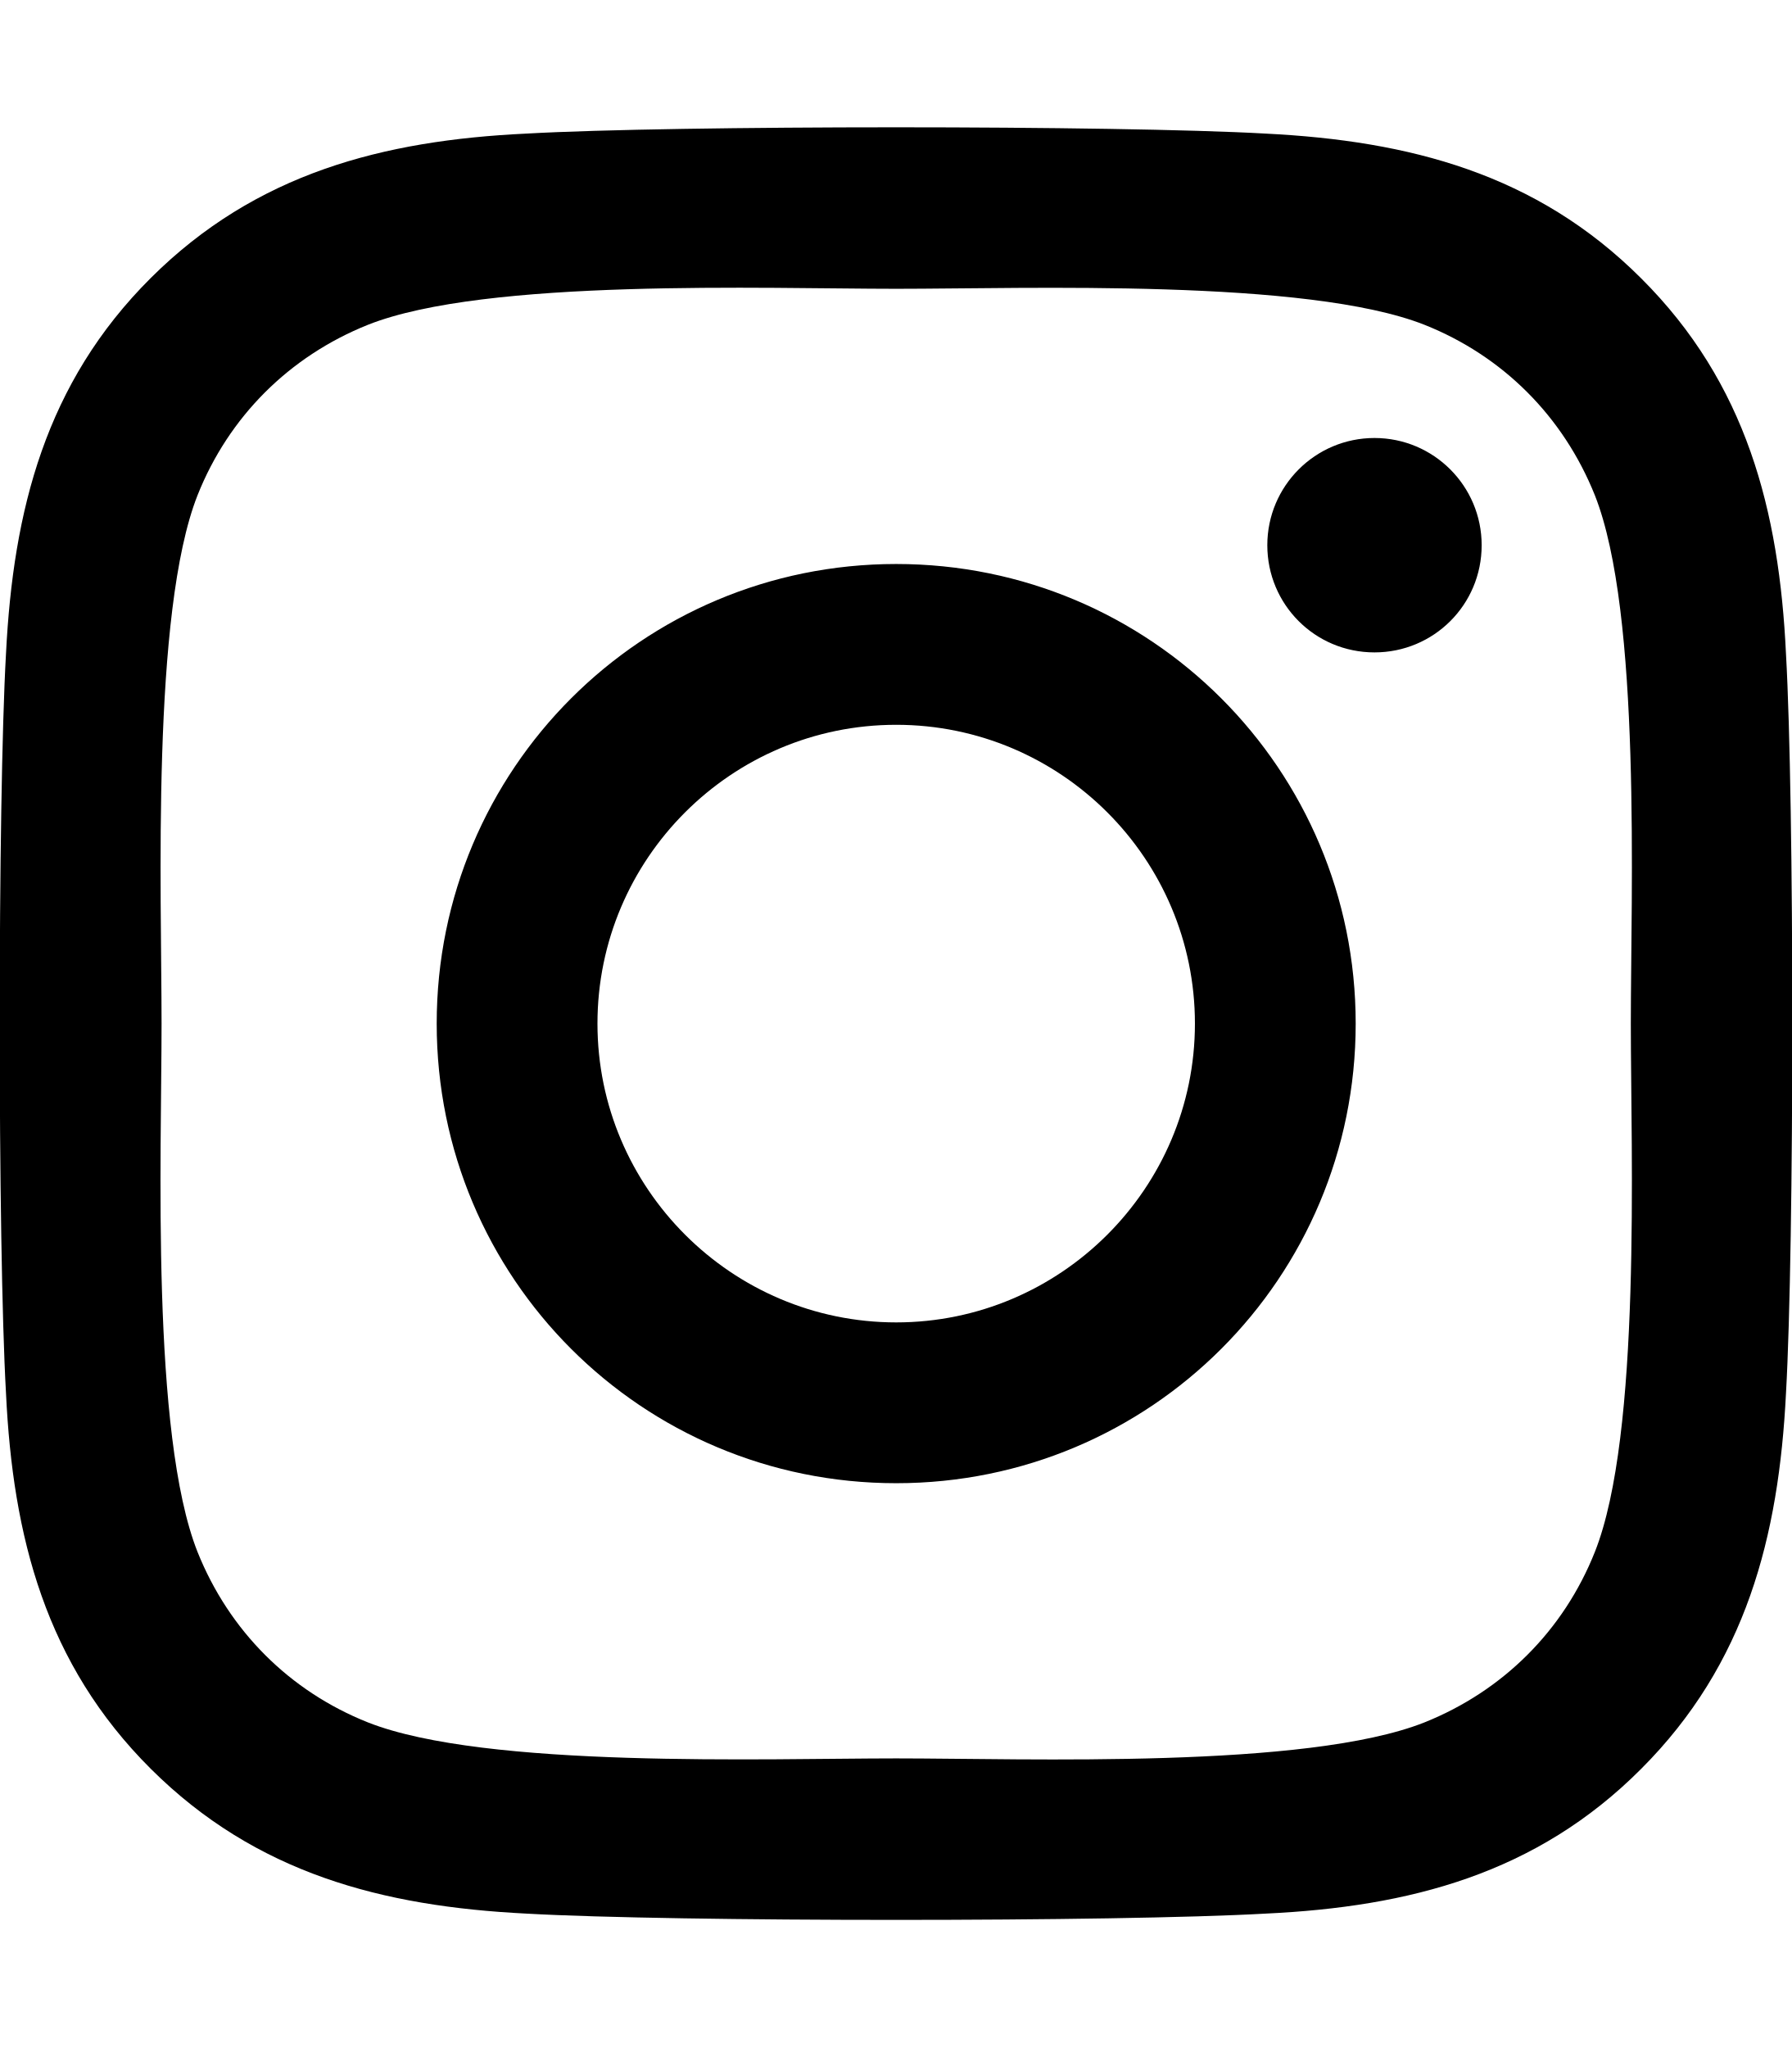
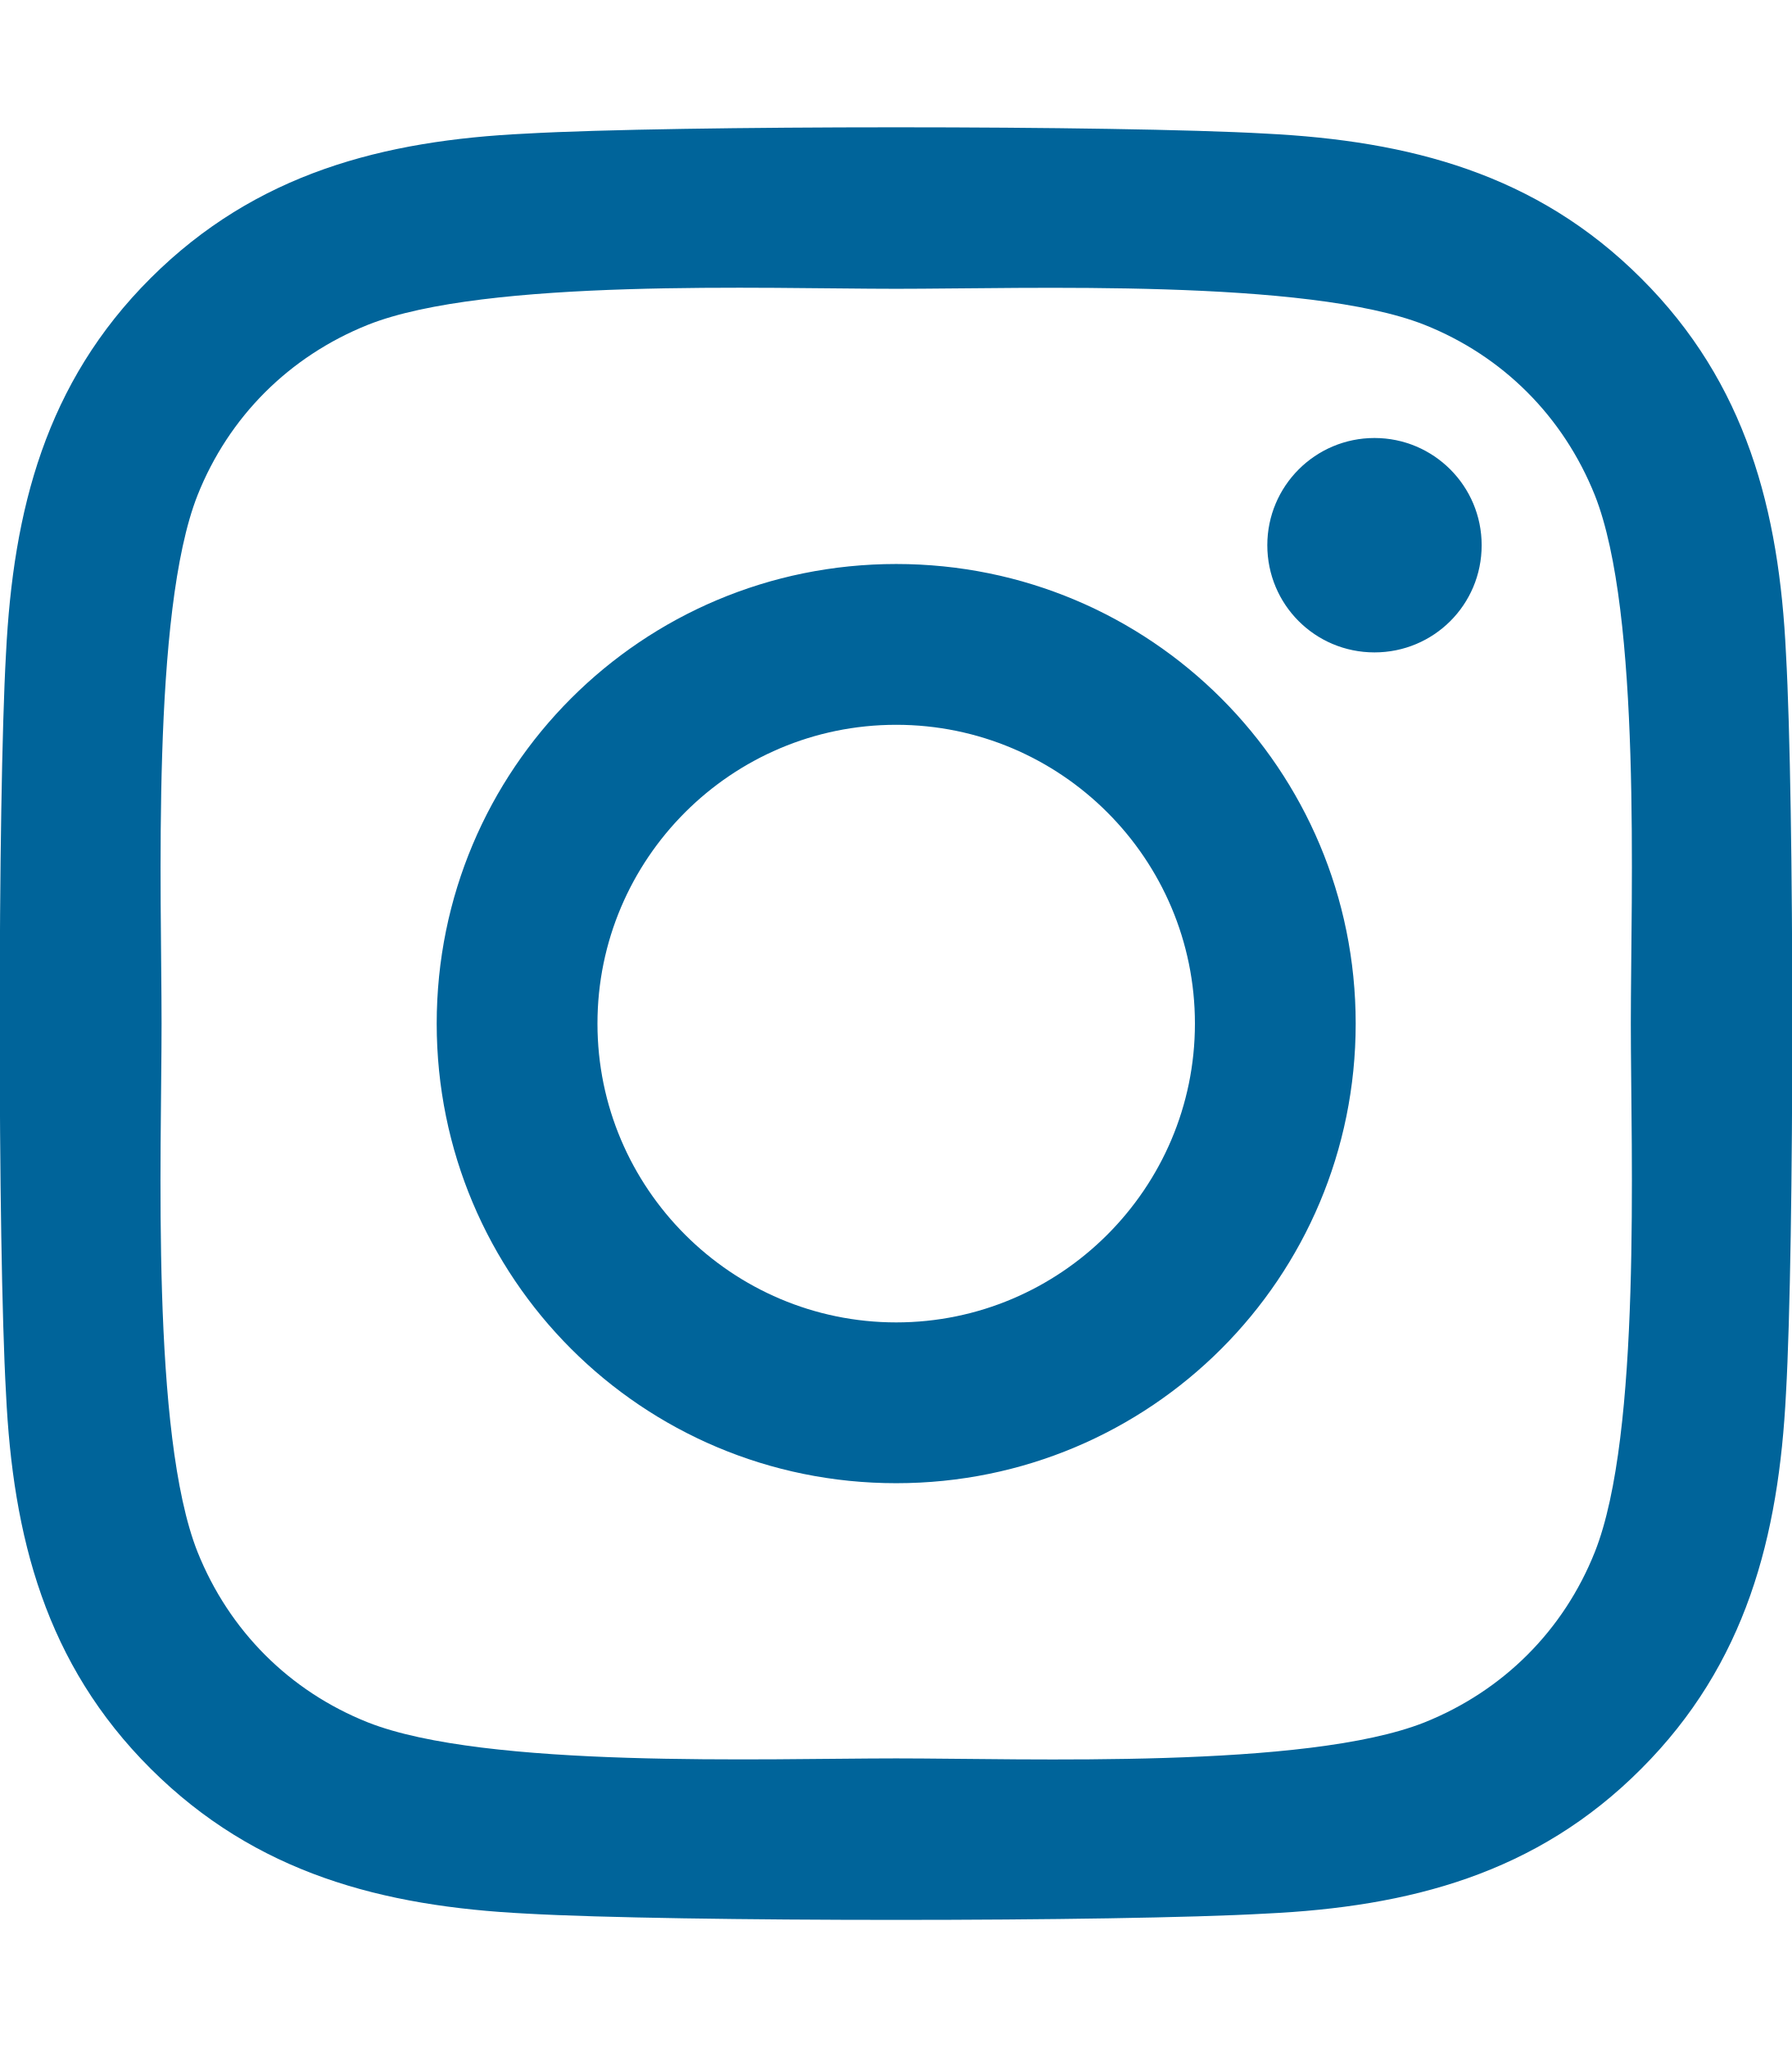
- <svg xmlns="http://www.w3.org/2000/svg" viewBox="0 0 448 512">
+ <svg xmlns="http://www.w3.org/2000/svg" fill="#00649a" viewBox="0 0 448 512">
  <path d="M224.1 141c-63.6 0-114.9 51.3-114.9 114.9s51.3 114.9 114.9 114.9S339 319.5 339 255.9 287.7 141 224.1 141zm0 189.6c-41.1 0-74.7-33.5-74.7-74.7s33.5-74.7 74.7-74.7 74.7 33.5 74.7 74.7-33.6 74.7-74.7 74.7zm146.4-194.3c0 14.9-12 26.8-26.8 26.8-14.9 0-26.8-12-26.8-26.8s12-26.8 26.8-26.8 26.8 12 26.8 26.8zm76.1 27.2c-1.7-35.9-9.9-67.7-36.2-93.9-26.2-26.2-58-34.4-93.9-36.2-37-2.1-147.9-2.1-184.9 0-35.8 1.7-67.6 9.9-93.9 36.1s-34.4 58-36.2 93.9c-2.1 37-2.1 147.9 0 184.9 1.7 35.9 9.9 67.7 36.2 93.9s58 34.4 93.9 36.2c37 2.1 147.9 2.1 184.9 0 35.9-1.7 67.7-9.9 93.9-36.2 26.2-26.2 34.4-58 36.2-93.9 2.1-37 2.1-147.8 0-184.8zM398.8 388c-7.8 19.6-22.9 34.7-42.6 42.6-29.5 11.7-99.5 9-132.1 9s-102.7 2.6-132.1-9c-19.6-7.8-34.7-22.9-42.6-42.6-11.7-29.5-9-99.5-9-132.1s-2.6-102.7 9-132.1c7.8-19.6 22.9-34.7 42.6-42.6 29.5-11.7 99.5-9 132.1-9s102.7-2.6 132.1 9c19.6 7.8 34.7 22.9 42.6 42.6 11.7 29.5 9 99.5 9 132.1s2.7 102.7-9 132.1z" />
</svg>
